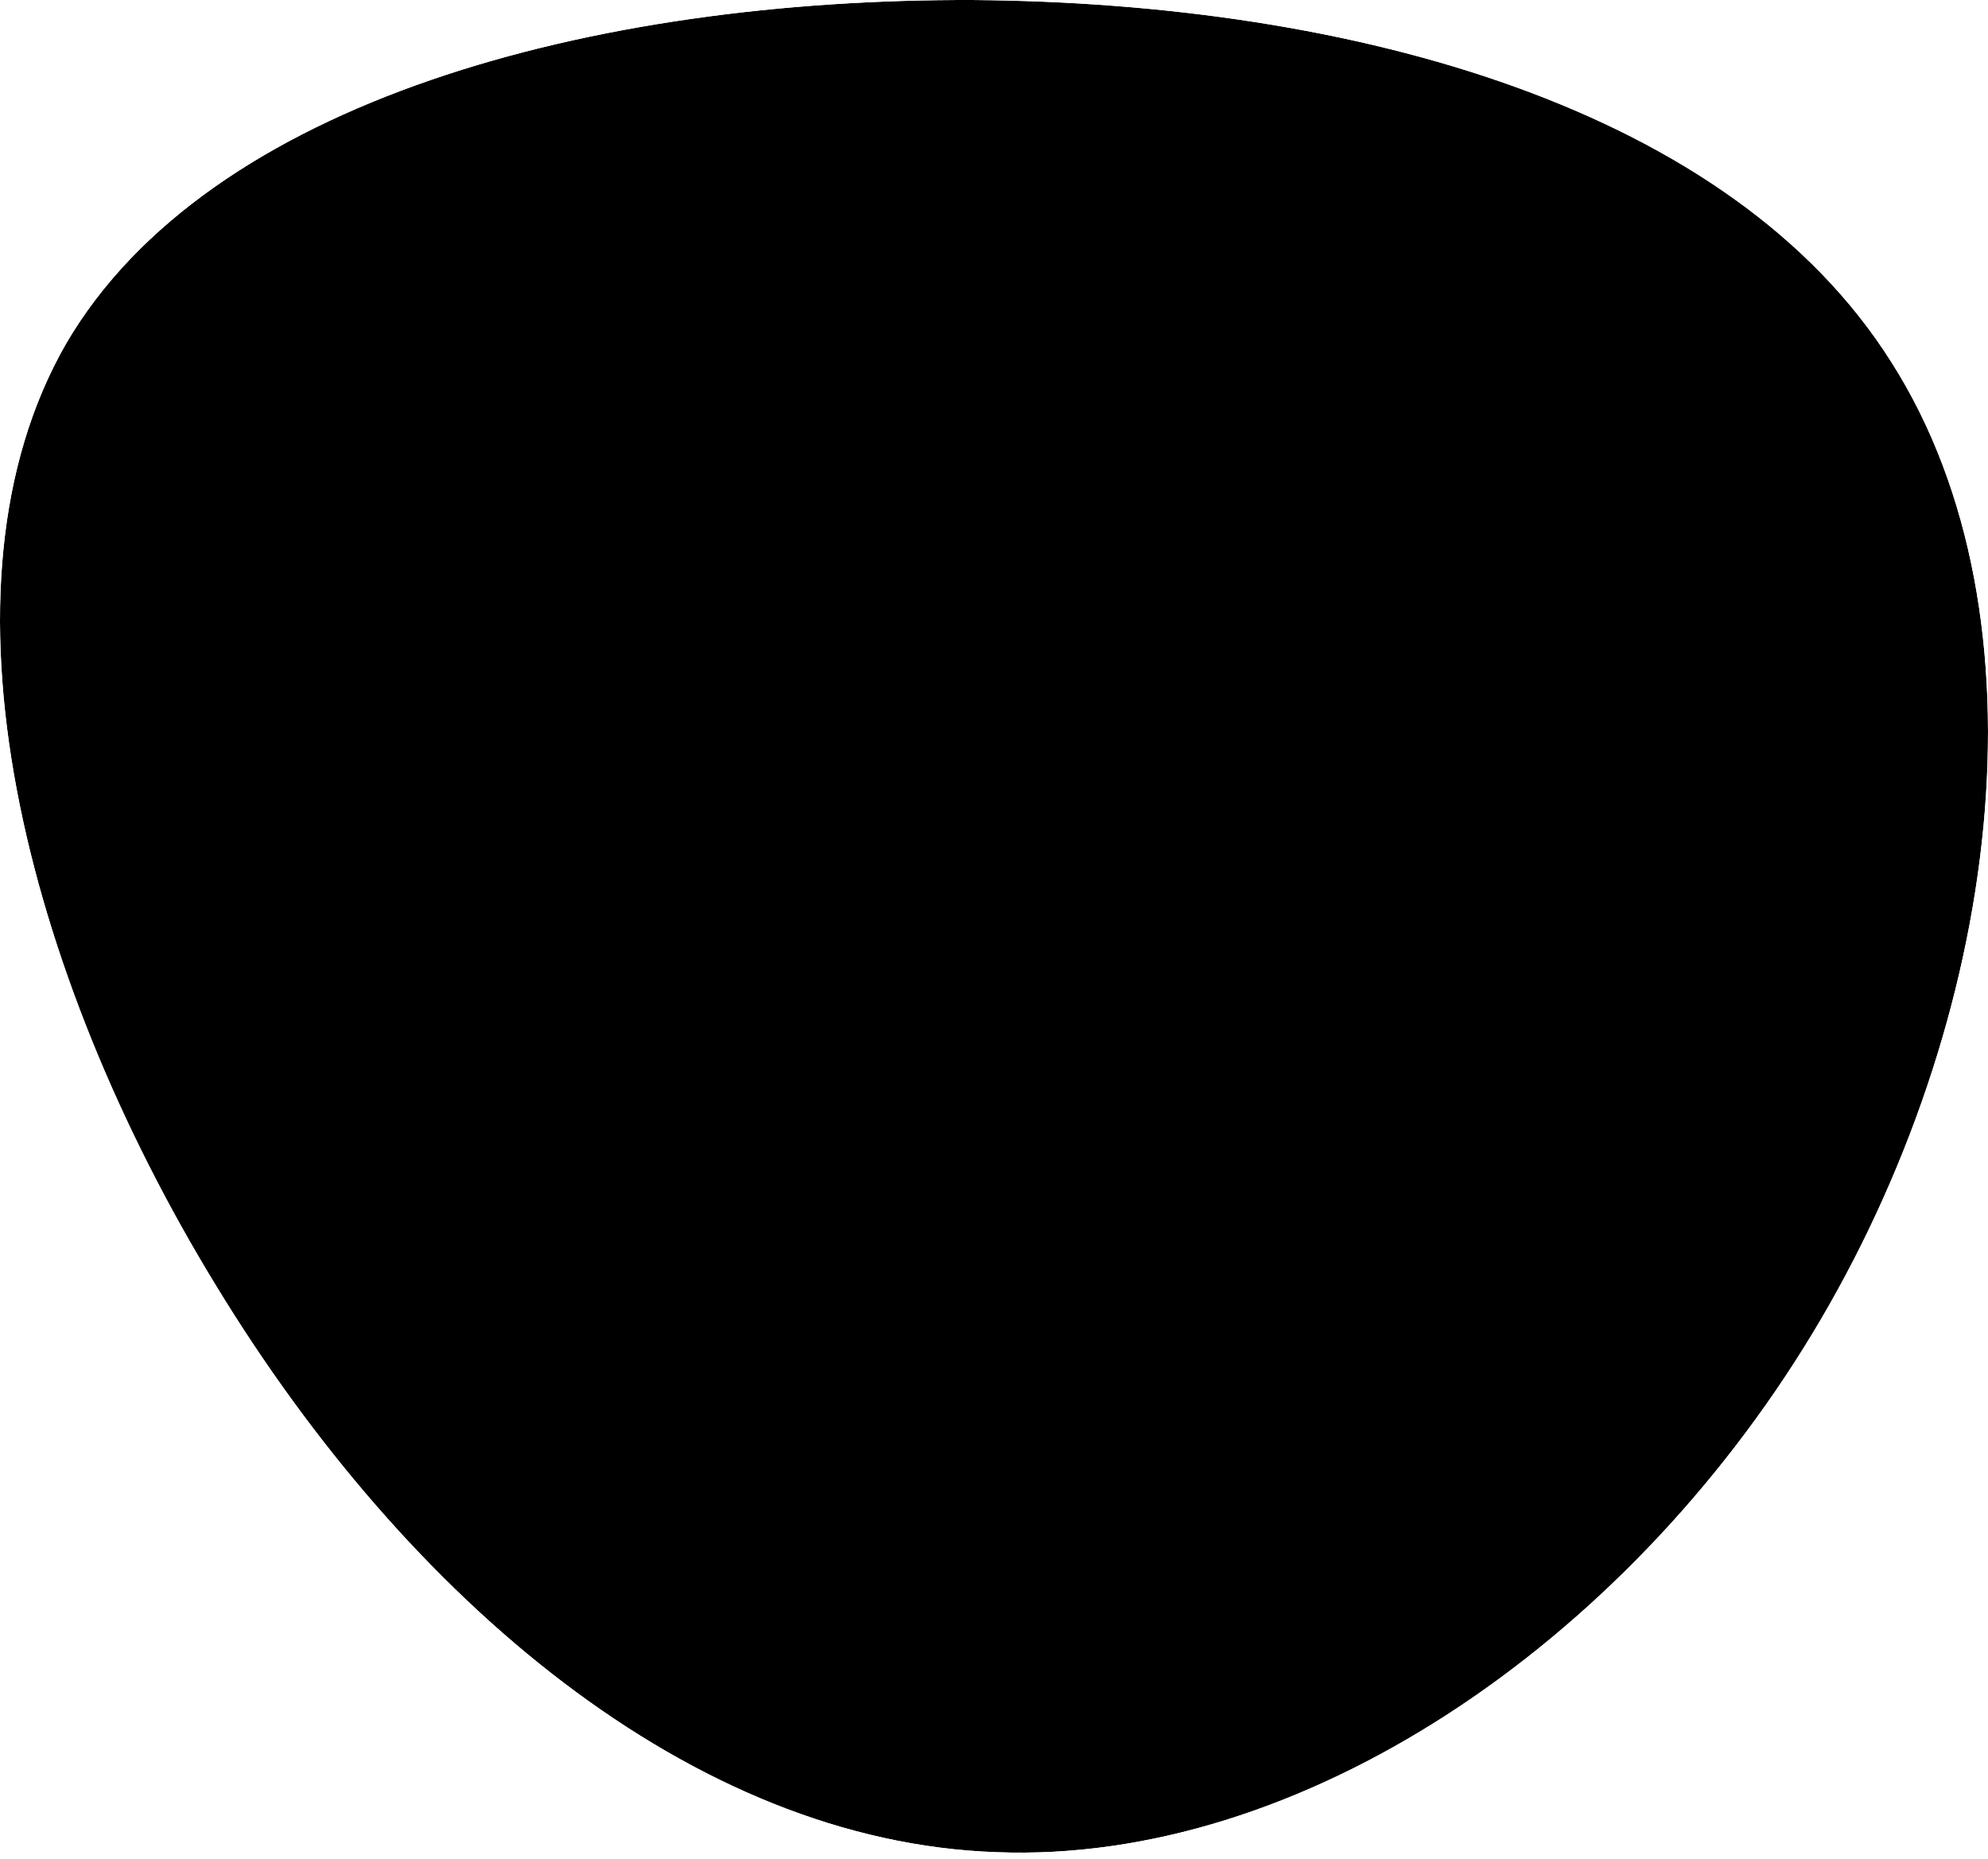
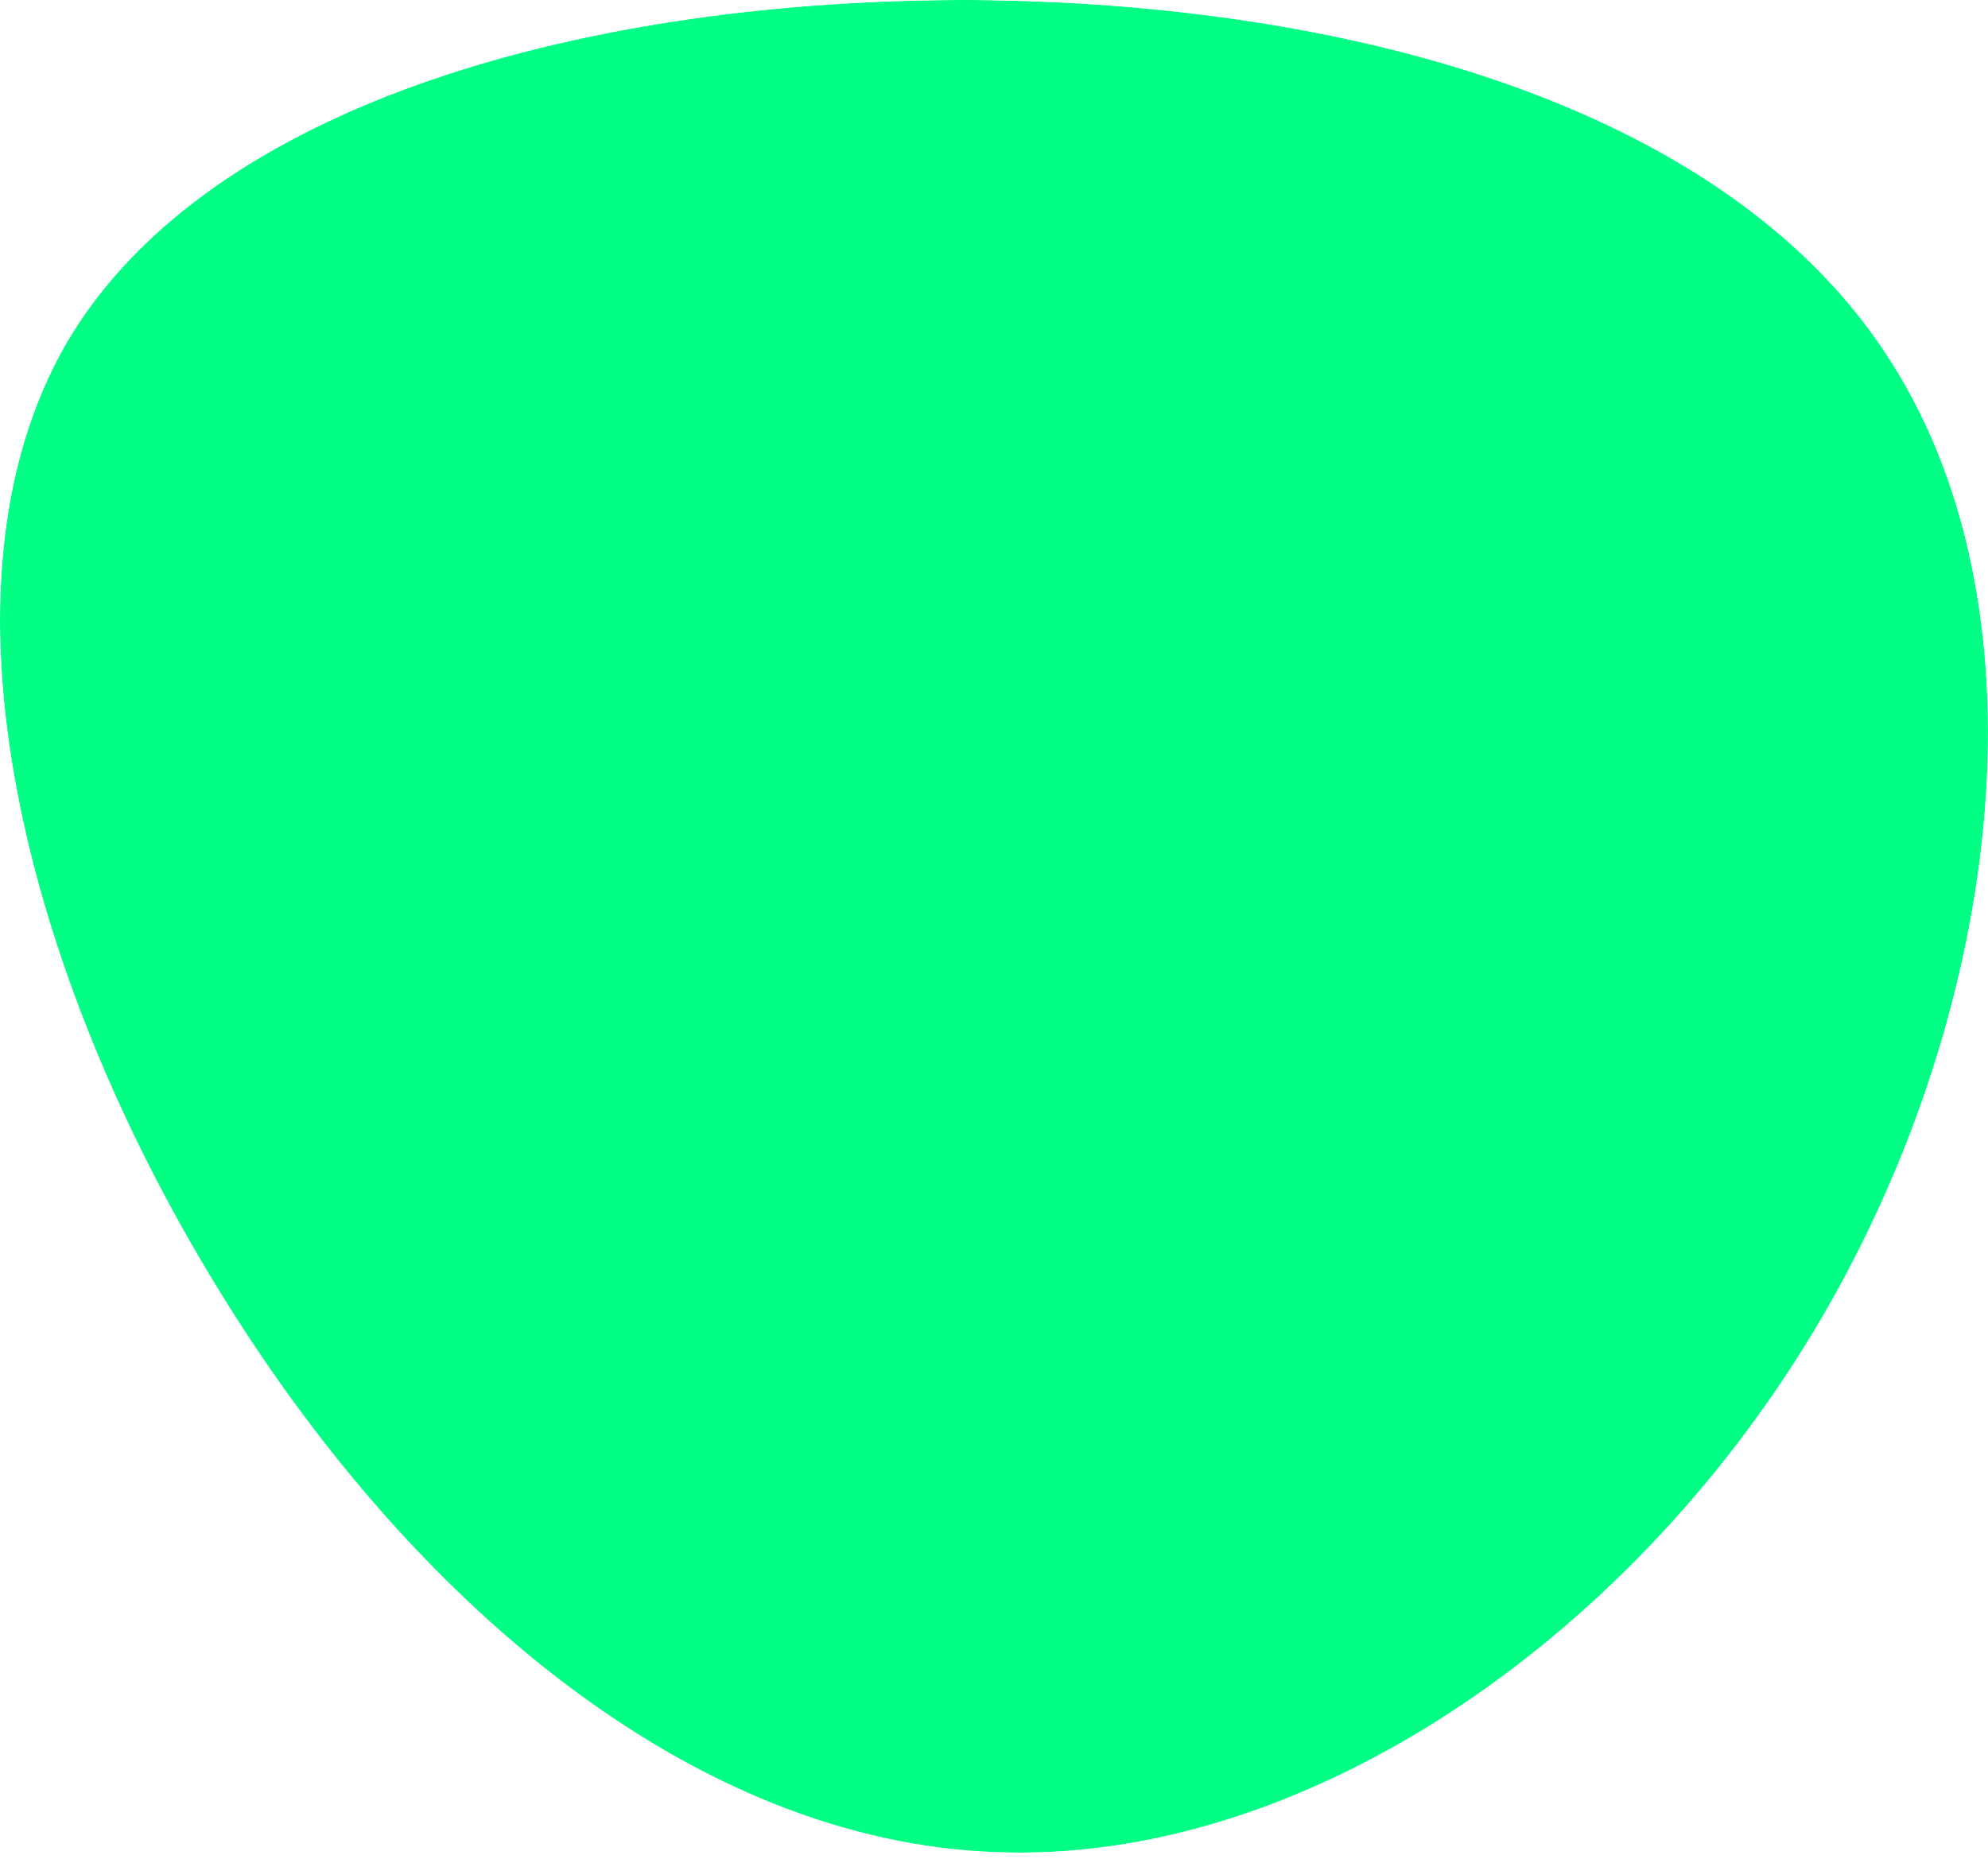
- <svg xmlns="http://www.w3.org/2000/svg" viewBox="0 0 200 187">
+ <svg xmlns="http://www.w3.org/2000/svg" fill="#01ff85" viewBox="0 0 200 187">
  <mask id="mask0" mask-type="alpha">
    <path d="M190.312 36.488C206.582 62.119 201.309 102.826 182.328 134.186C163.346 165.547          130.807 187.559 100.226 186.353C69.645 185.297 41.023 161.023 21.74 129.362C2.458          97.851 -7.485 59.103 6.676 34.528C20.987 10.103 59.703 -0.149 97.967          0.002C136.23 0.303 174.193 10.857 190.312 36.488Z" />
  </mask>
  <g mask="url(#mask0)">
    <path d="M190.312 36.488C206.582 62.119 201.309 102.826 182.328 134.186C163.346          165.547 130.807 187.559 100.226 186.353C69.645 185.297 41.023 161.023 21.74          129.362C2.458 97.851 -7.485 59.103 6.676 34.528C20.987 10.103 59.703          -0.149 97.967 0.002C136.23 0.303 174.193 10.857 190.312 36.488Z" />
    <image href="" />
  </g>
</svg>
